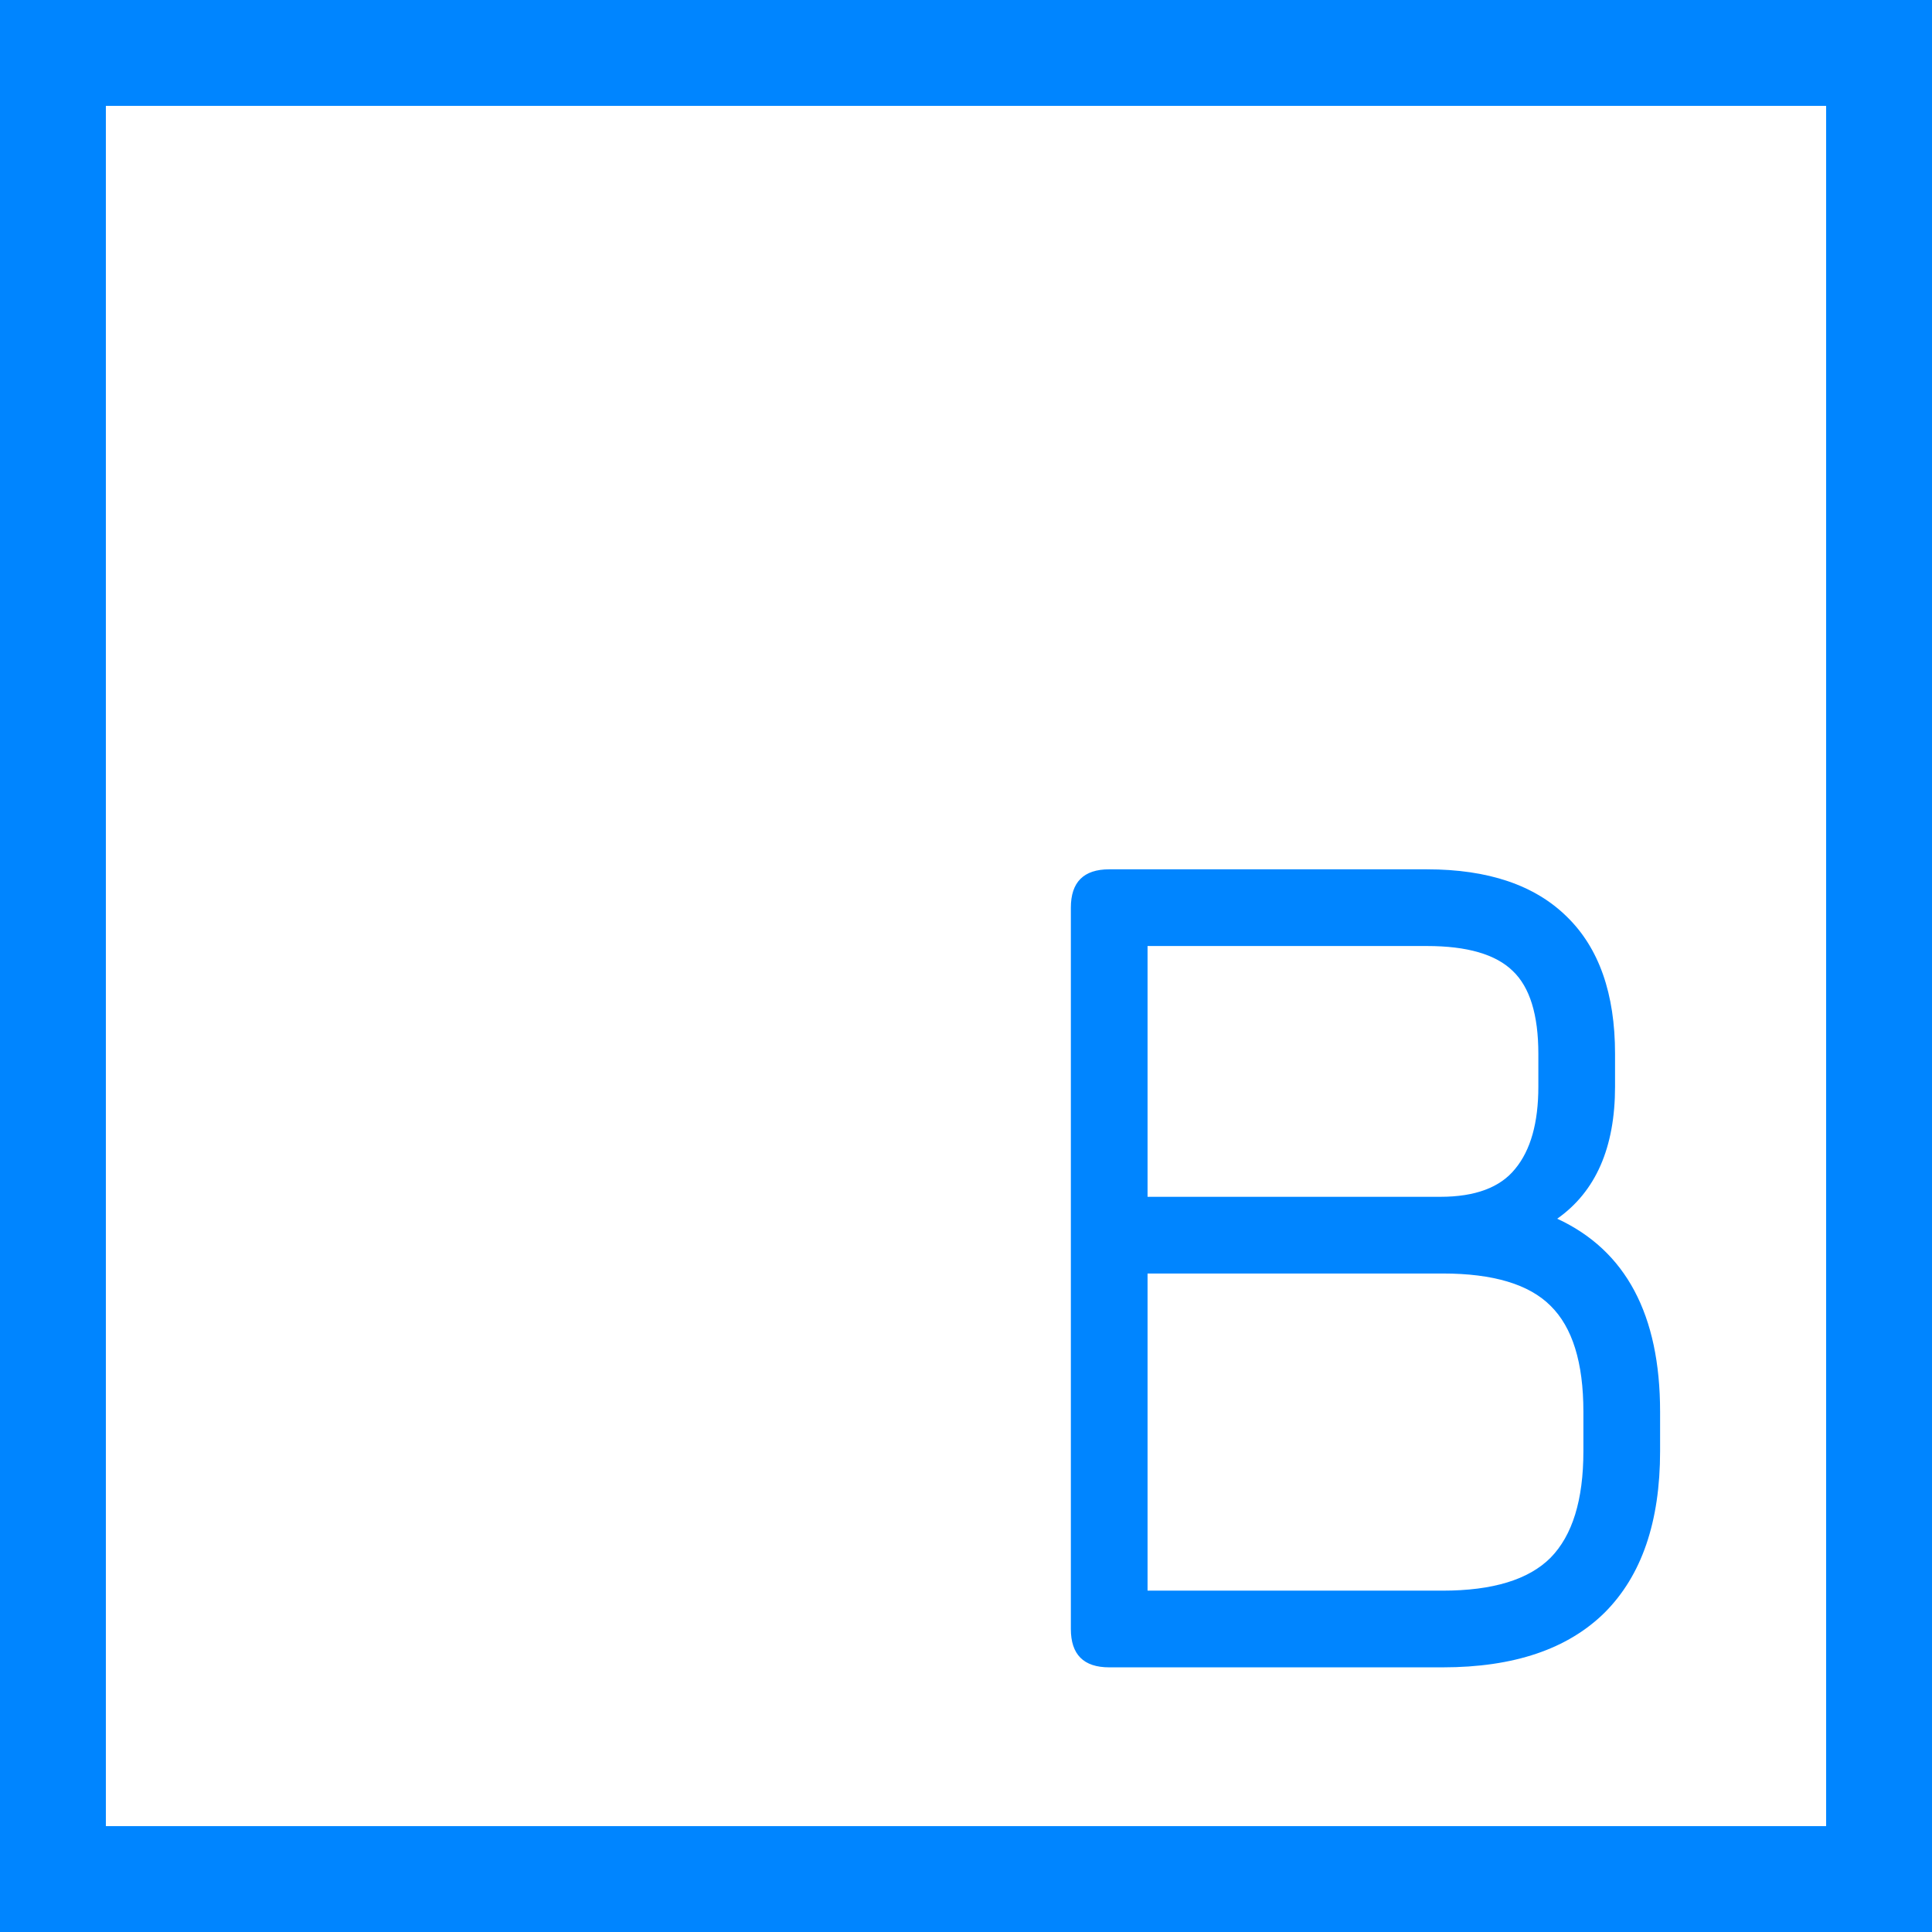
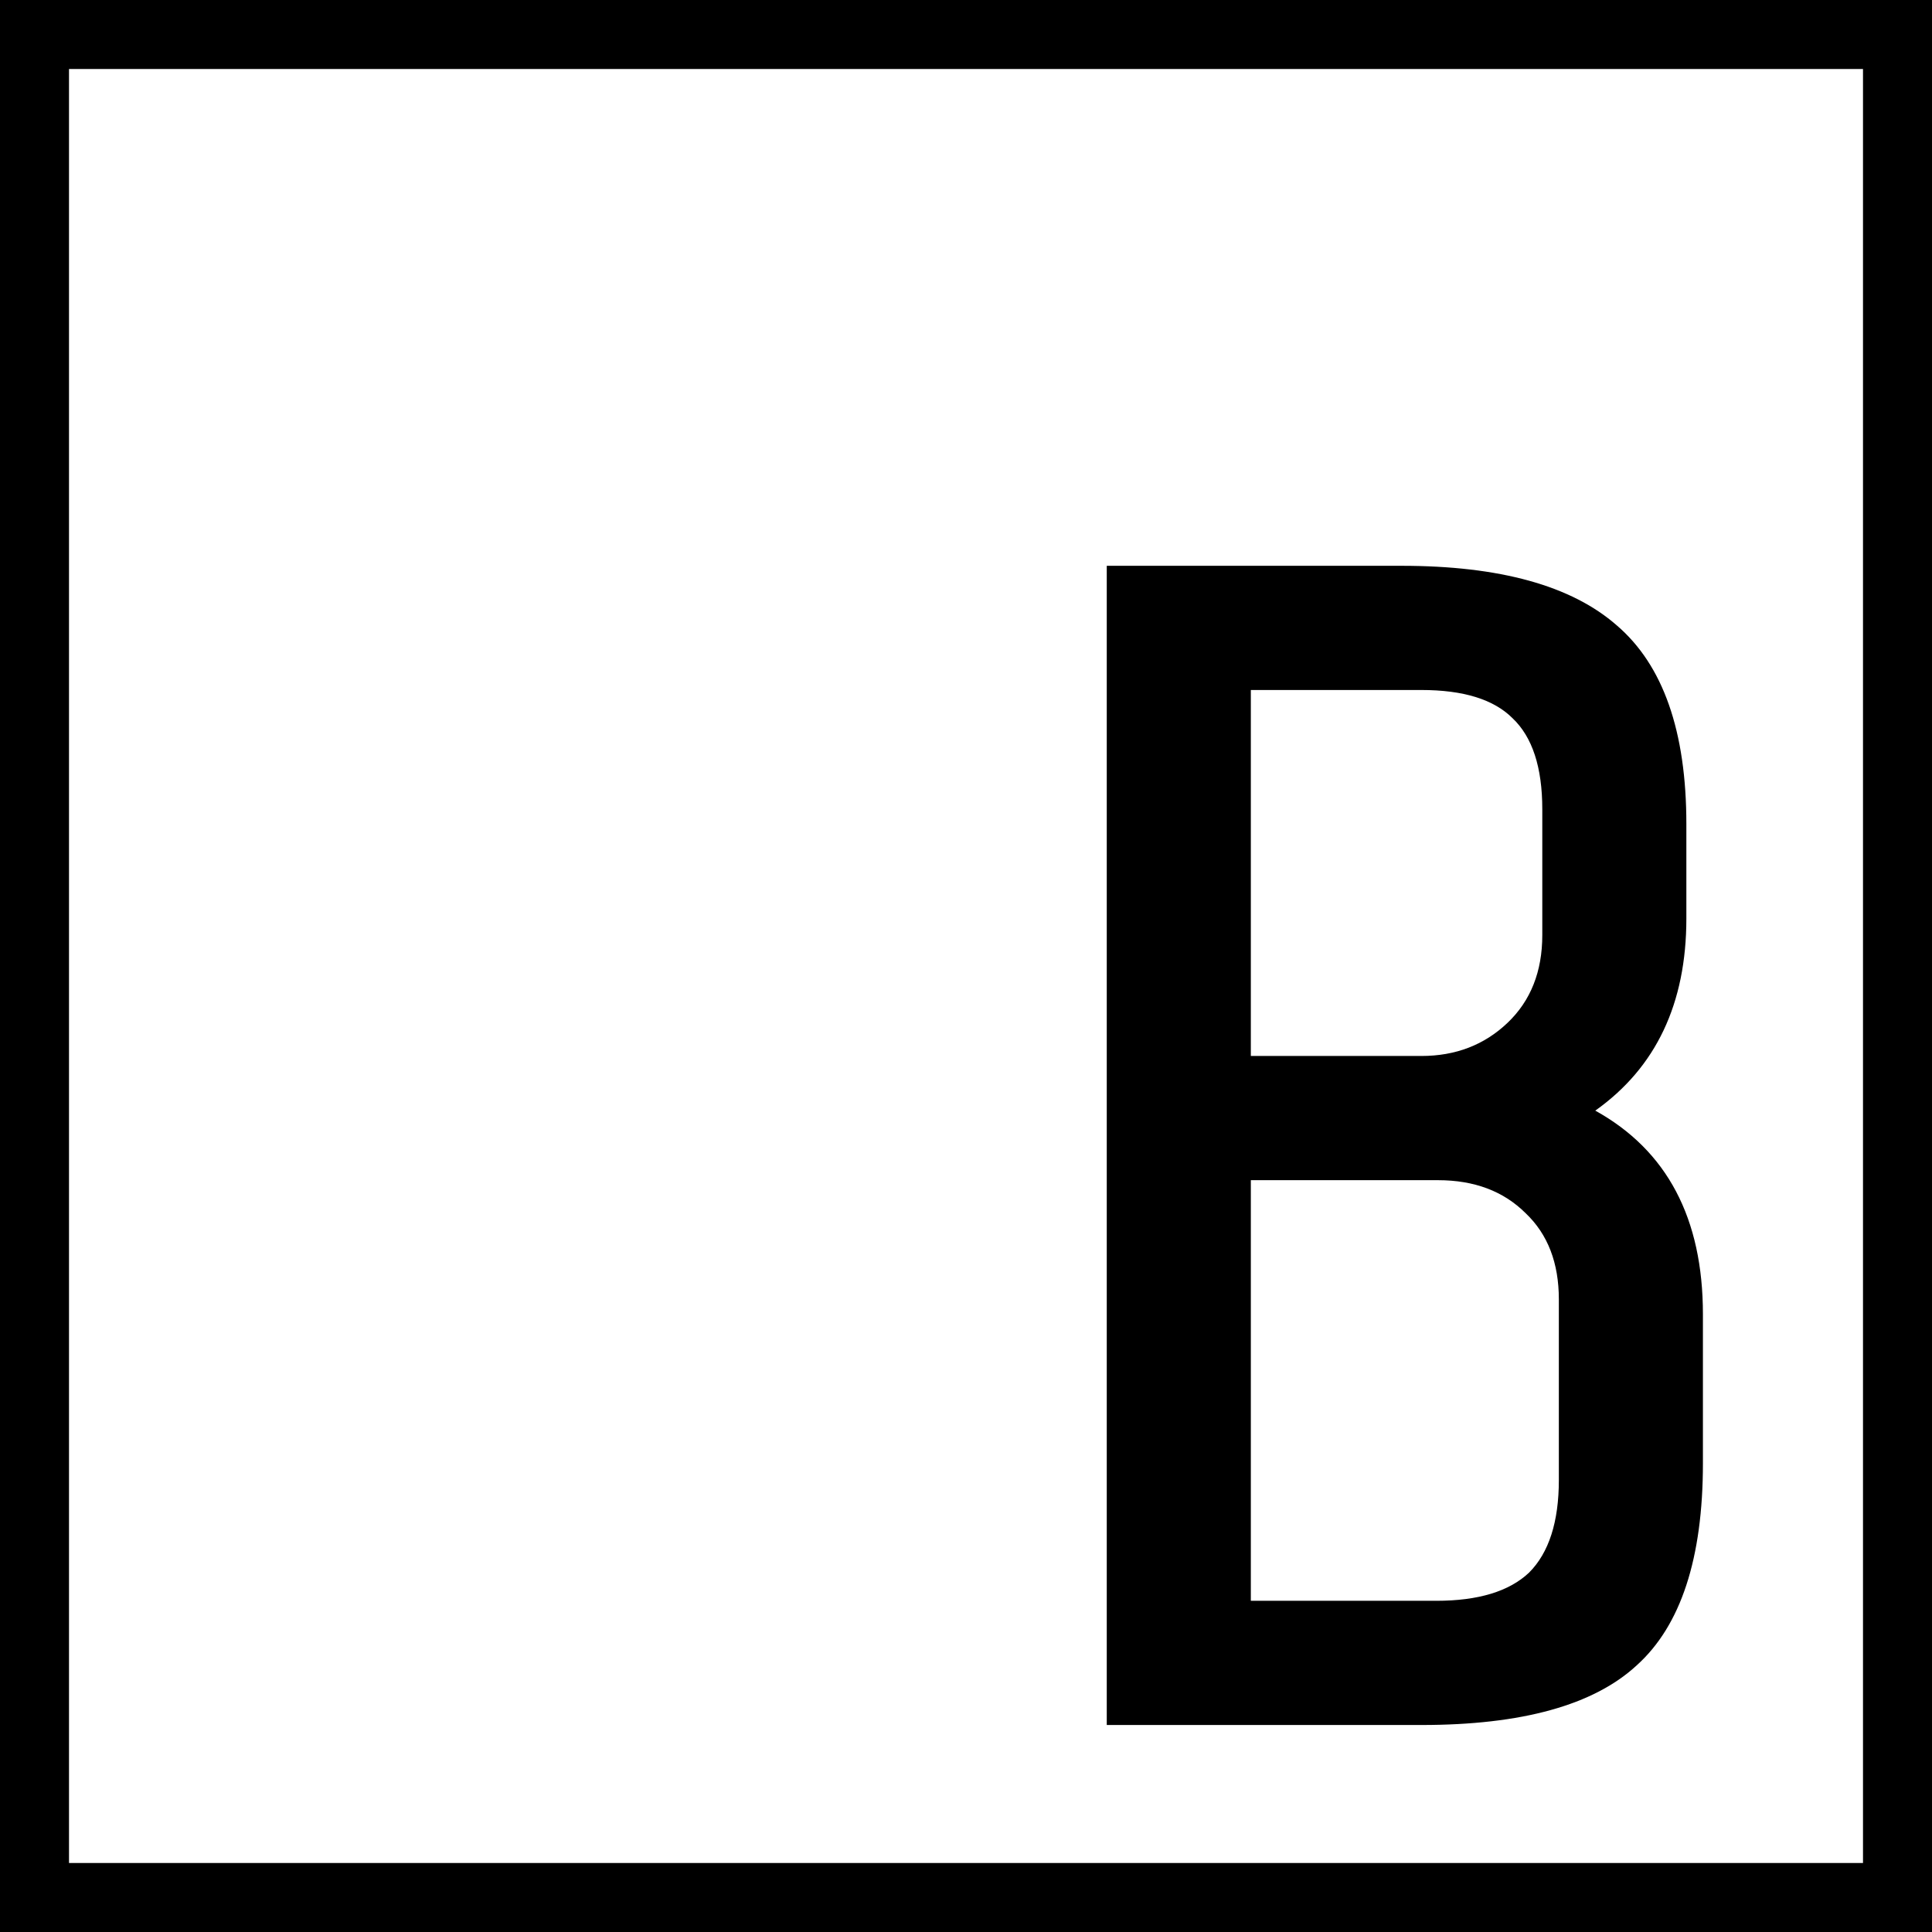
- <svg xmlns="http://www.w3.org/2000/svg" width="73" height="73" viewBox="0 0 73 73" fill="none">
-   <rect x="2" y="2" width="69" height="69" stroke="#0085FF" stroke-width="4" />
-   <path d="M41.911 63C40.945 63 40.462 62.517 40.462 61.551V34.296C40.462 33.33 40.945 32.847 41.911 32.847H53.917C56.232 32.847 57.996 33.445 59.207 34.641C60.418 35.822 61.024 37.547 61.024 39.816V41.058C61.024 43.358 60.296 45.022 58.839 46.049C61.43 47.245 62.726 49.675 62.726 53.34V54.835C62.726 57.503 62.028 59.535 60.633 60.93C59.238 62.31 57.198 63 54.515 63H41.911ZM43.36 60.102H54.515C56.401 60.102 57.758 59.688 58.586 58.86C59.414 58.017 59.828 56.675 59.828 54.835V53.34C59.828 51.485 59.414 50.151 58.586 49.338C57.773 48.525 56.416 48.119 54.515 48.119H43.36V60.102ZM43.36 45.221H54.423C55.742 45.221 56.685 44.868 57.252 44.163C57.835 43.458 58.126 42.423 58.126 41.058V39.816C58.126 38.344 57.804 37.301 57.16 36.688C56.516 36.059 55.435 35.745 53.917 35.745H43.36V45.221Z" fill="#0085FF" />
+ <svg xmlns="http://www.w3.org/2000/svg" width="28" height="28" viewBox="0 0 28 28" fill="none">
+   <rect x="0.5" y="0.5" width="27" height="27" stroke="black" />
+   <path d="M24.68 21.208C24.68 22.584 24.36 23.56 23.72 24.136C23.096 24.712 22.056 25 20.6 25H16.04V8.2H20.312C21.736 8.2 22.776 8.488 23.432 9.064C24.104 9.64 24.44 10.6 24.44 11.944V13.312C24.44 14.544 24 15.472 23.12 16.096C24.16 16.672 24.68 17.656 24.68 19.048V21.208ZM22.352 11.728C22.352 11.12 22.208 10.68 21.92 10.408C21.648 10.136 21.208 10 20.6 10H18.128V15.304H20.6C21.096 15.304 21.512 15.144 21.848 14.824C22.184 14.504 22.352 14.08 22.352 13.552V11.728ZM22.592 18.832C22.592 18.304 22.432 17.888 22.112 17.584C21.792 17.264 21.368 17.104 20.84 17.104H18.128V23.2H20.816C21.424 23.2 21.872 23.064 22.16 22.792C22.448 22.504 22.592 22.056 22.592 21.448V18.832Z" fill="black" />
</svg>
